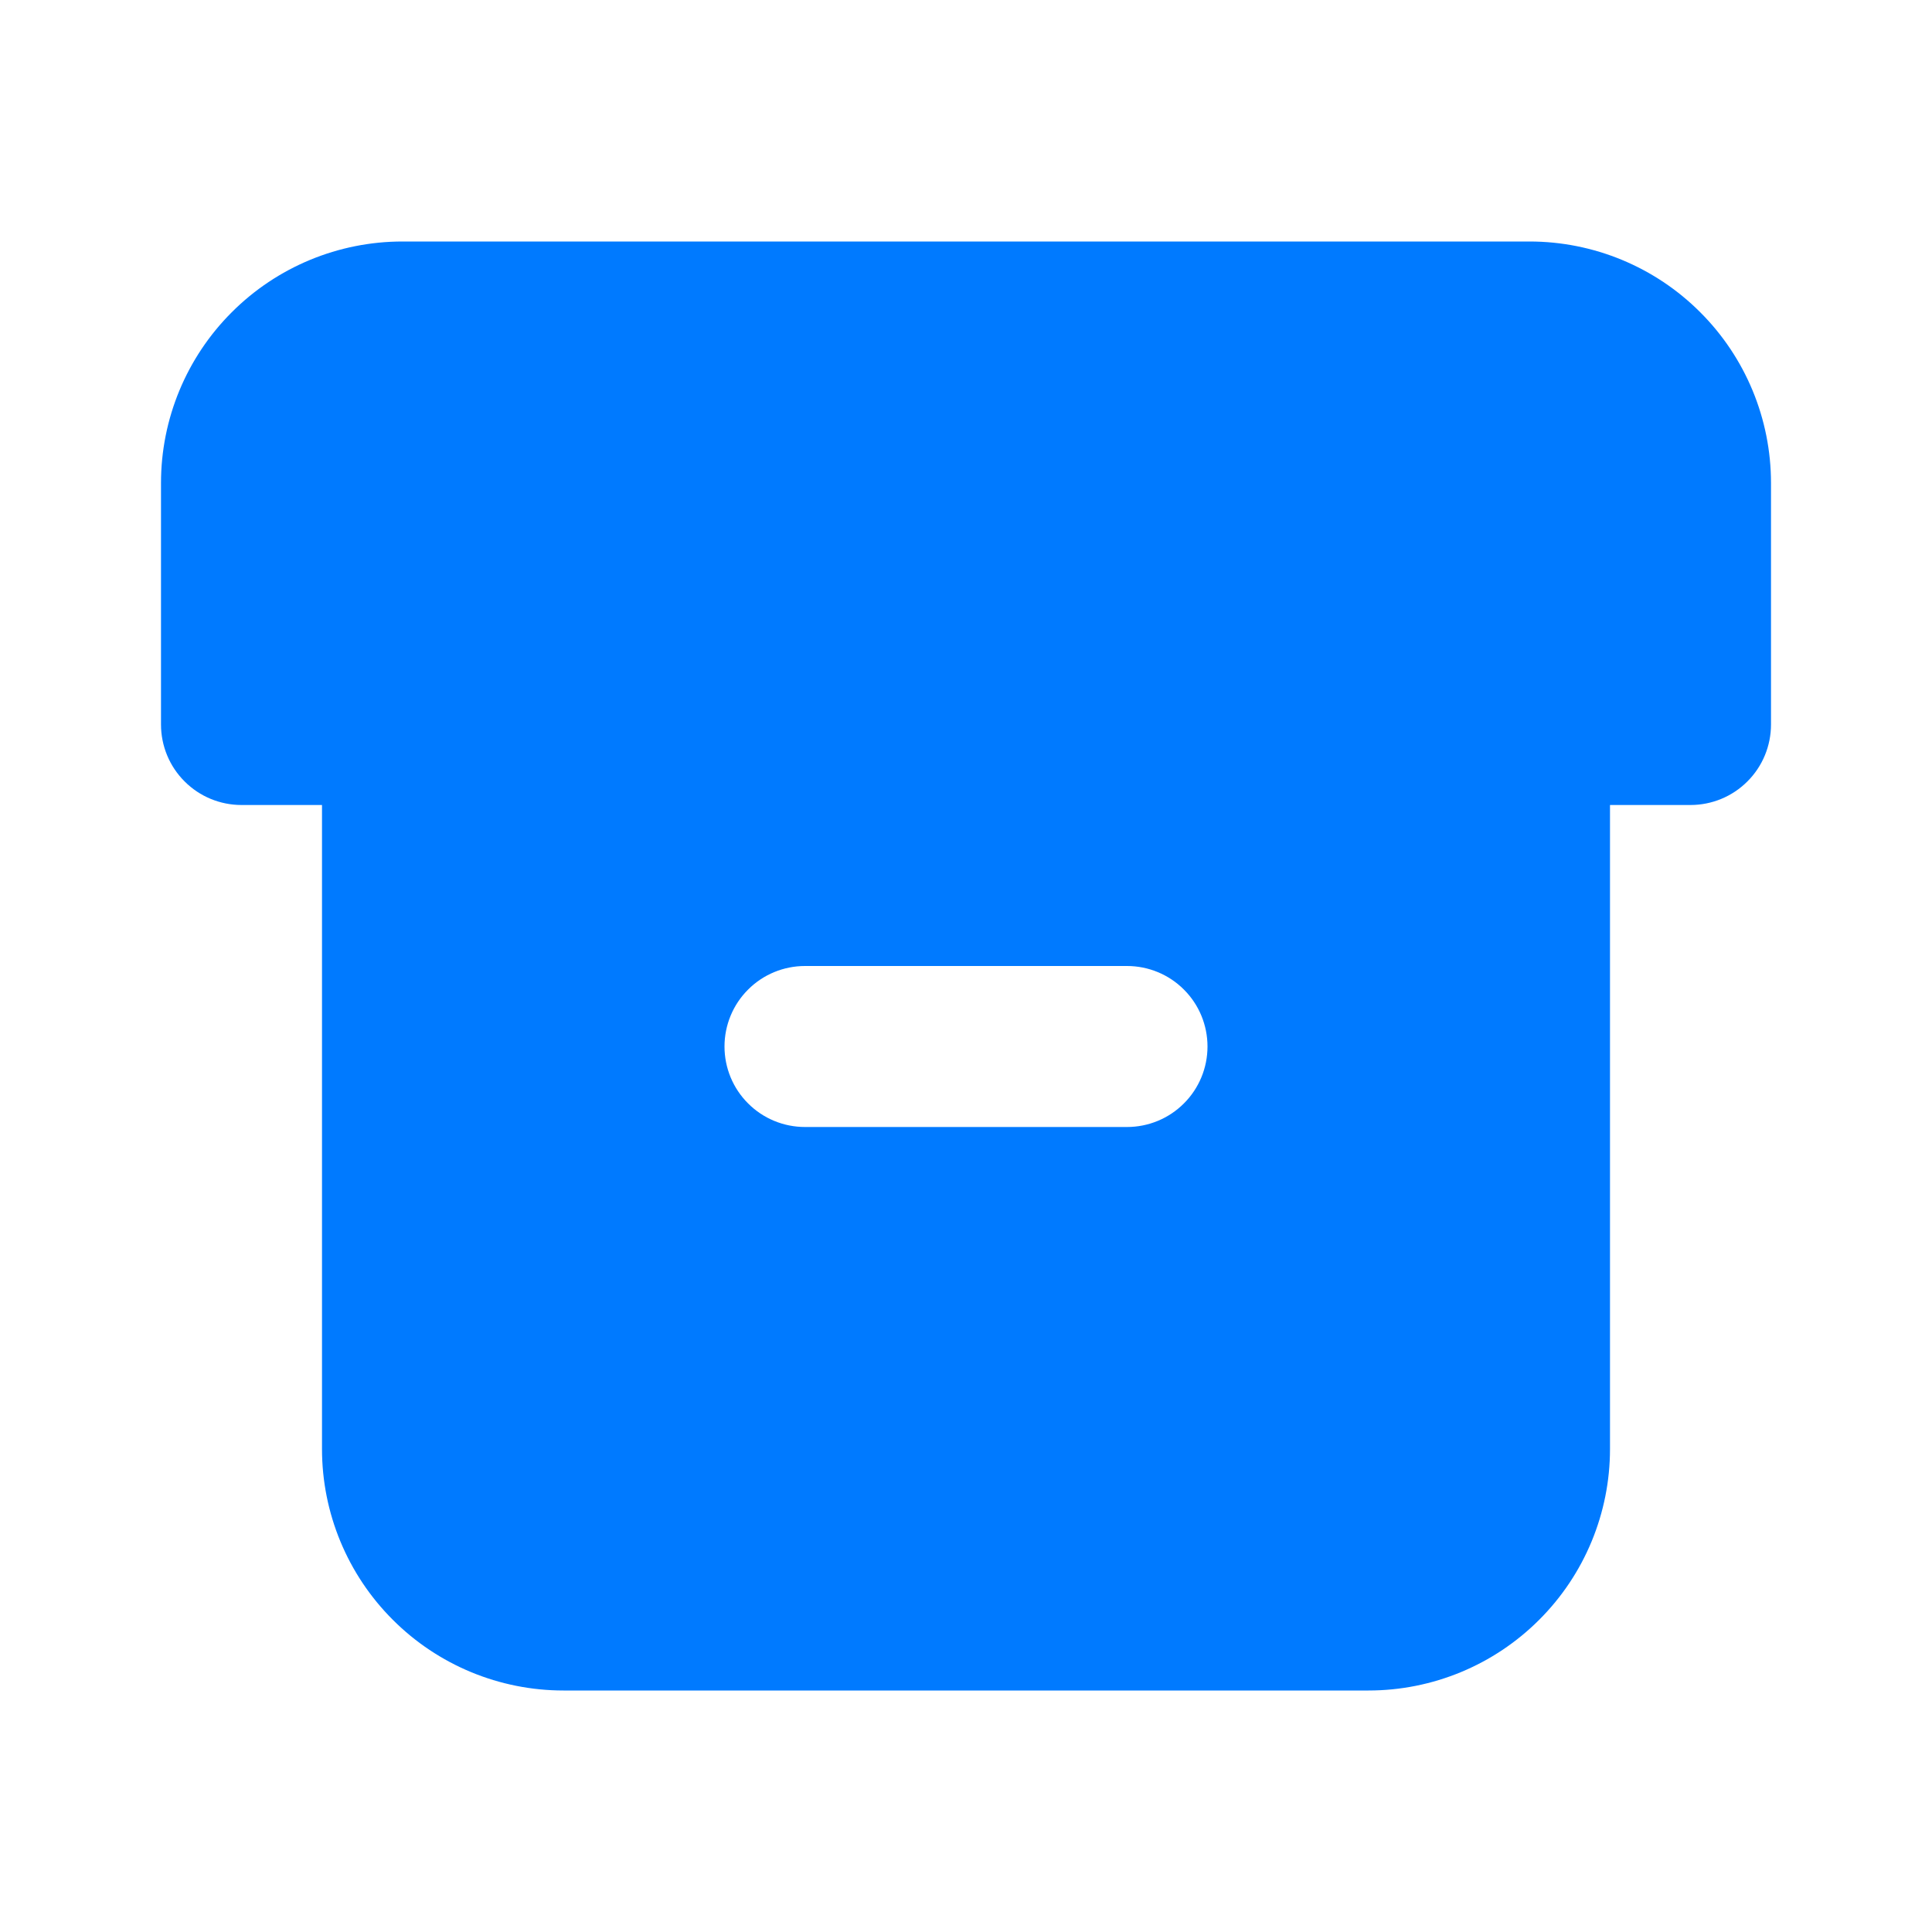
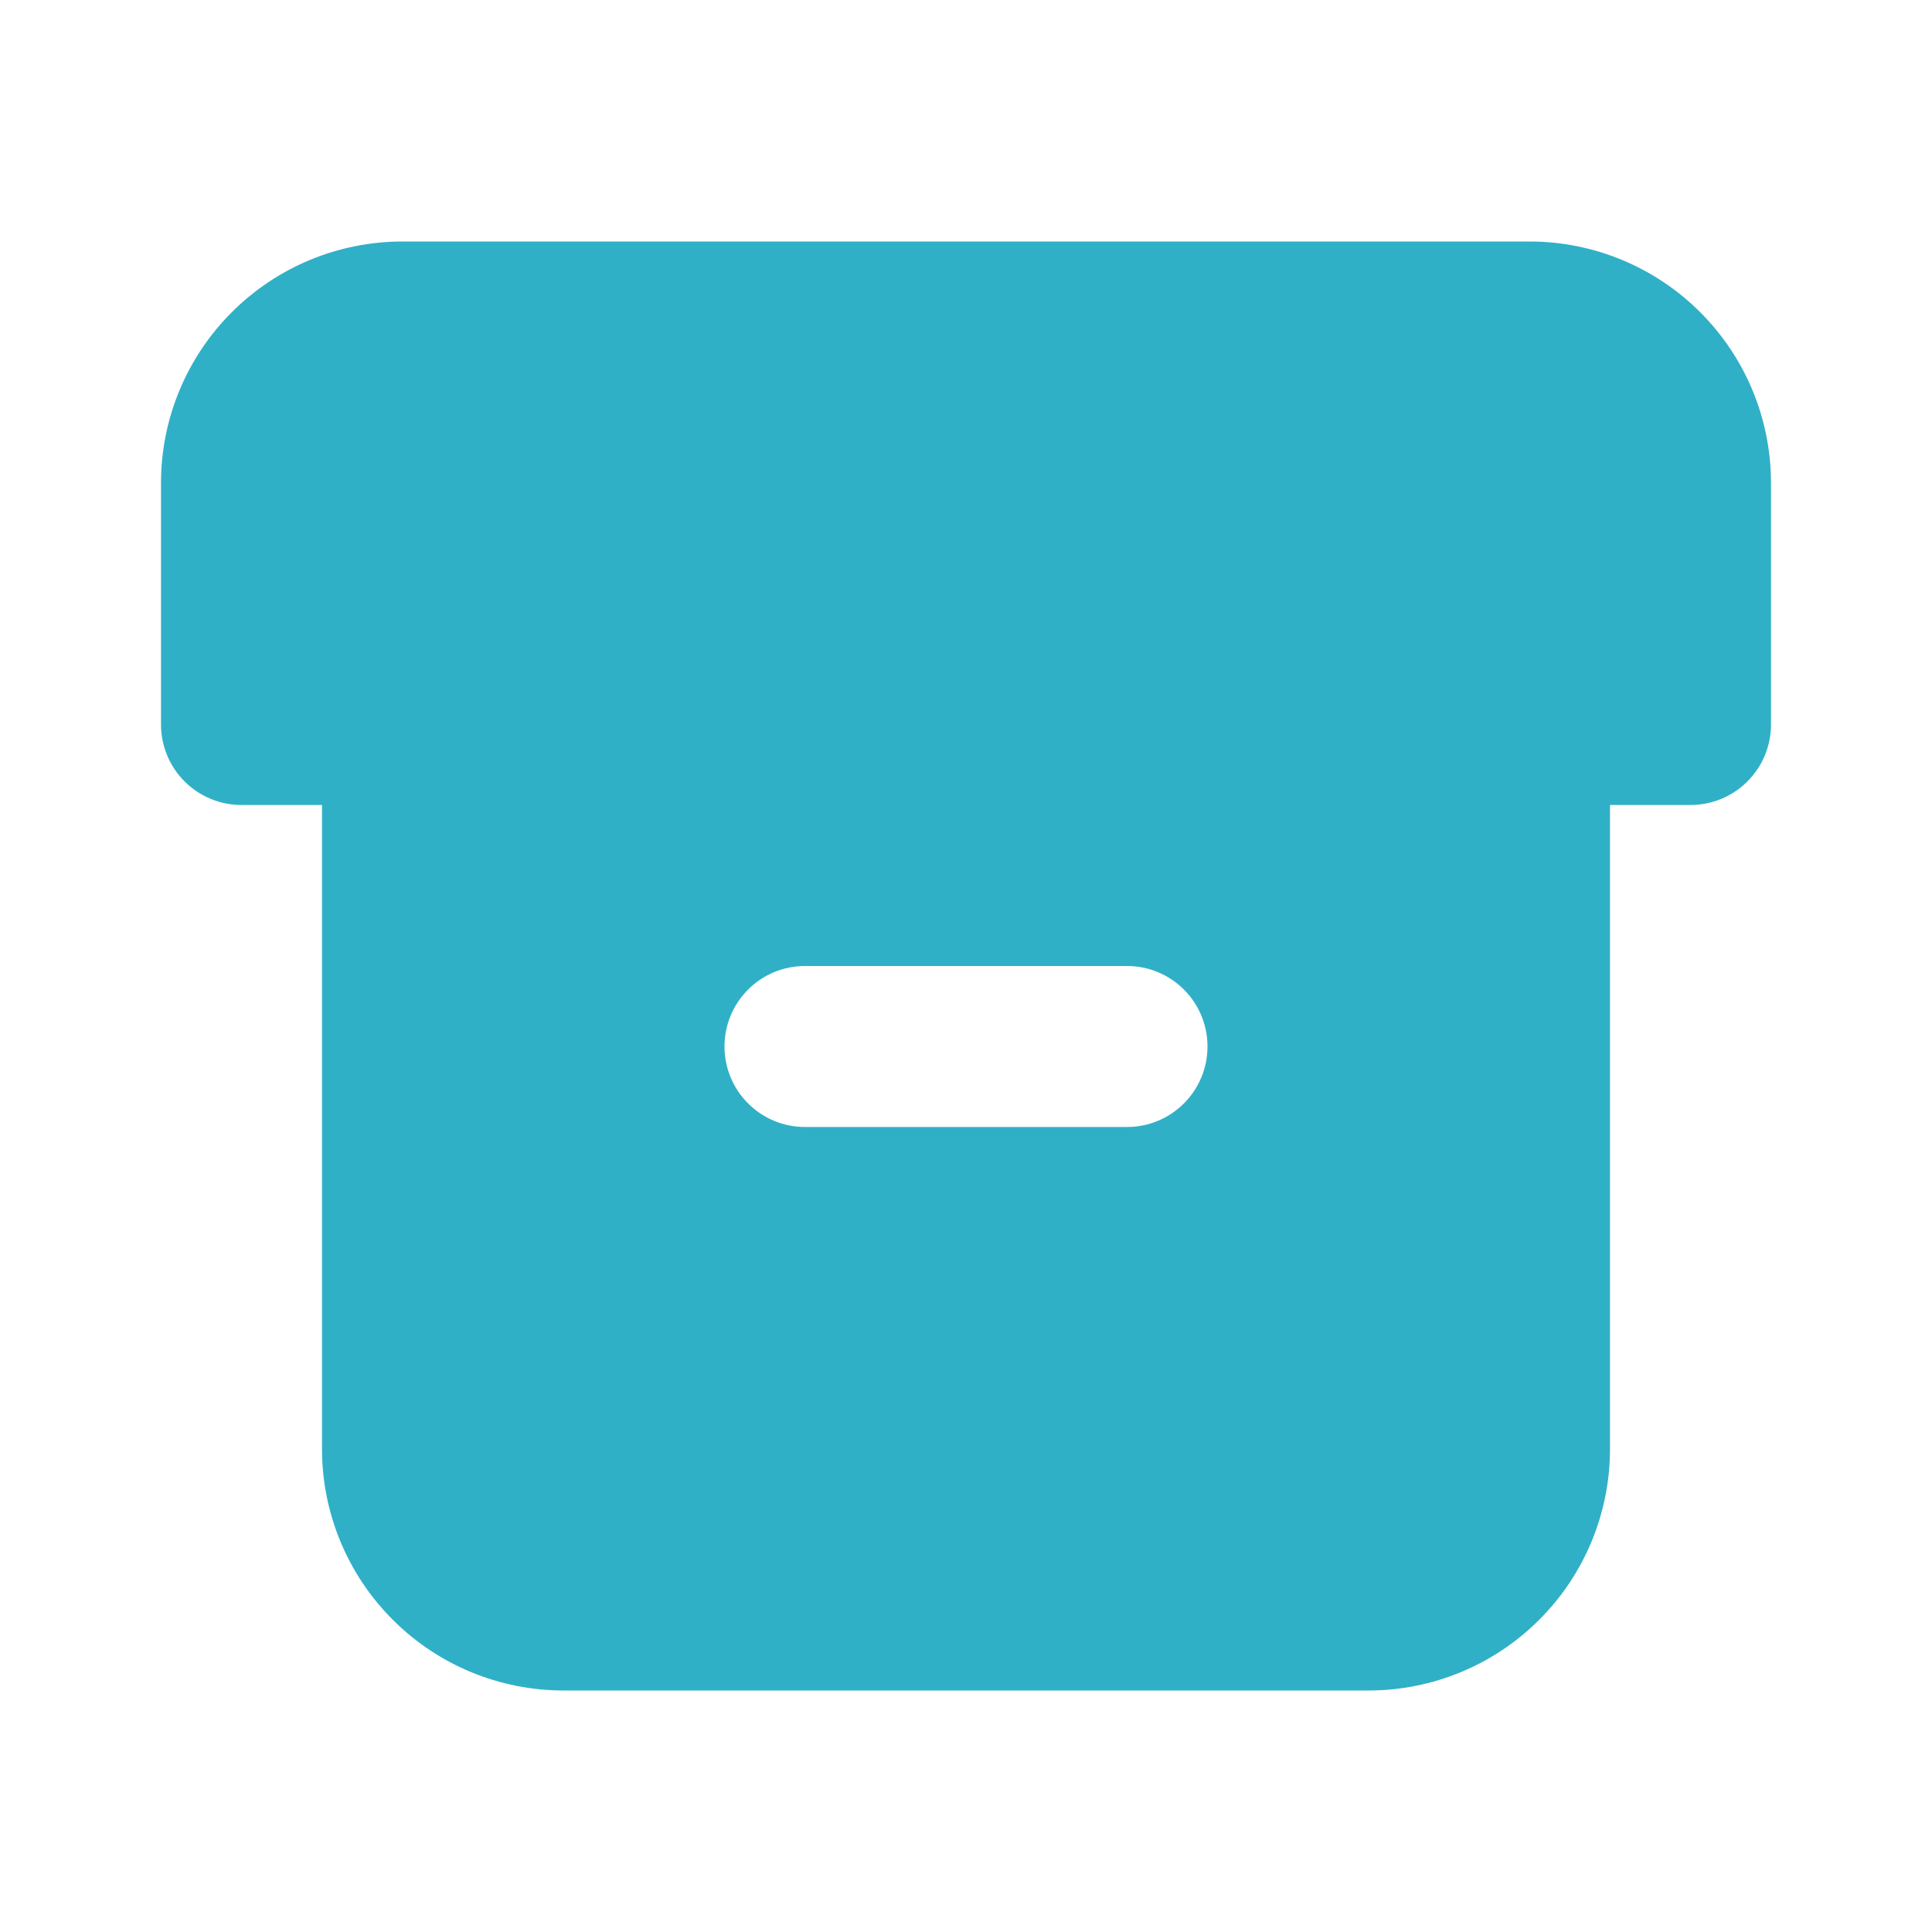
<svg xmlns="http://www.w3.org/2000/svg" width="24" height="24" viewBox="0 0 24 24" fill="none">
-   <path fill-rule="evenodd" clip-rule="evenodd" d="M19 3H5C4.204 3 3.441 3.316 2.879 3.879C2.316 4.441 2 5.204 2 6V9C2 9.265 2.105 9.52 2.293 9.707C2.48 9.895 2.735 10 3 10H4V18C4 18.796 4.316 19.559 4.879 20.121C5.441 20.684 6.204 21 7 21H17C17.796 21 18.559 20.684 19.121 20.121C19.684 19.559 20 18.796 20 18V10H21C21.265 10 21.52 9.895 21.707 9.707C21.895 9.52 22 9.265 22 9V6C22 5.204 21.684 4.441 21.121 3.879C20.559 3.316 19.796 3 19 3ZM14 14H10C9.735 14 9.48 13.895 9.293 13.707C9.105 13.52 9 13.265 9 13C9 12.735 9.105 12.48 9.293 12.293C9.48 12.105 9.735 12 10 12H14C14.265 12 14.52 12.105 14.707 12.293C14.895 12.48 15 12.735 15 13C15 13.265 14.895 13.52 14.707 13.707C14.52 13.895 14.265 14 14 14Z" fill="#007AFF" />
+   <path fill-rule="evenodd" clip-rule="evenodd" d="M19 3H5C4.204 3 3.441 3.316 2.879 3.879C2.316 4.441 2 5.204 2 6V9C2 9.265 2.105 9.52 2.293 9.707C2.48 9.895 2.735 10 3 10H4V18C4 18.796 4.316 19.559 4.879 20.121C5.441 20.684 6.204 21 7 21H17C17.796 21 18.559 20.684 19.121 20.121C19.684 19.559 20 18.796 20 18V10H21C21.265 10 21.52 9.895 21.707 9.707C21.895 9.52 22 9.265 22 9V6C22 5.204 21.684 4.441 21.121 3.879C20.559 3.316 19.796 3 19 3ZM14 14H10C9.735 14 9.48 13.895 9.293 13.707C9.105 13.52 9 13.265 9 13C9 12.735 9.105 12.48 9.293 12.293C9.48 12.105 9.735 12 10 12H14C14.265 12 14.52 12.105 14.707 12.293C14.895 12.48 15 12.735 15 13C15 13.265 14.895 13.52 14.707 13.707C14.52 13.895 14.265 14 14 14Z" fill="#30B0C7" />
</svg>
